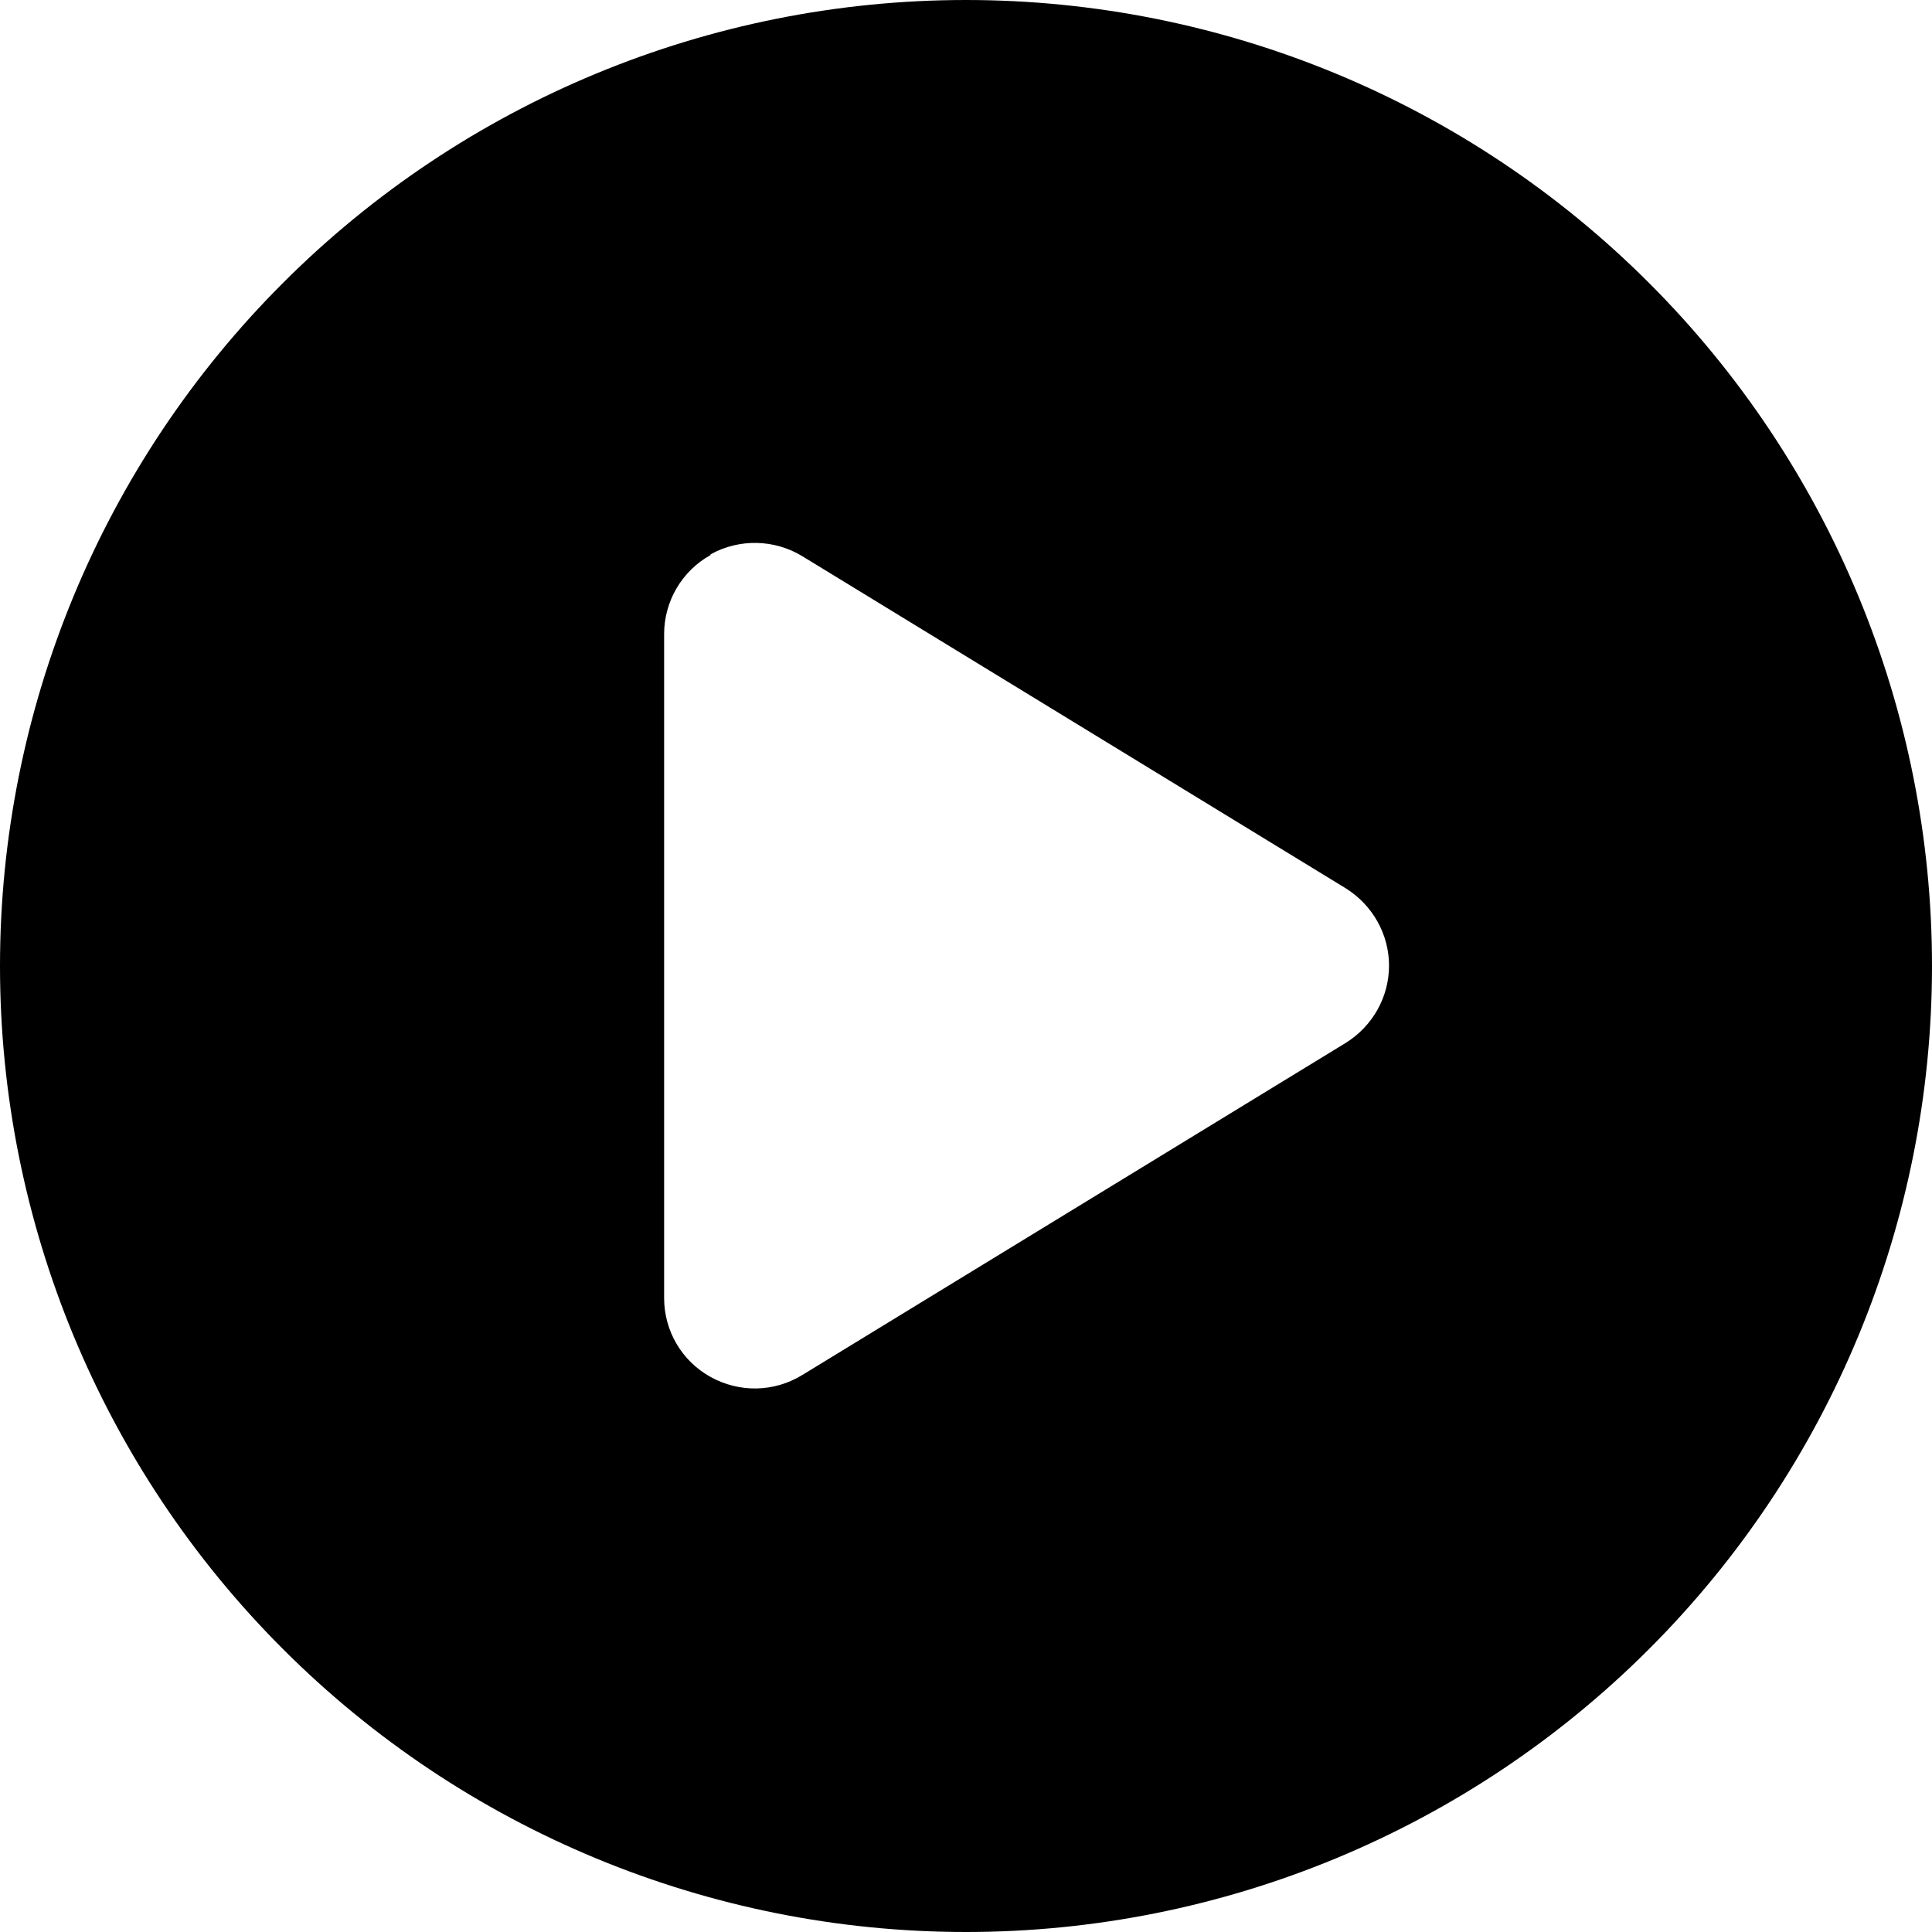
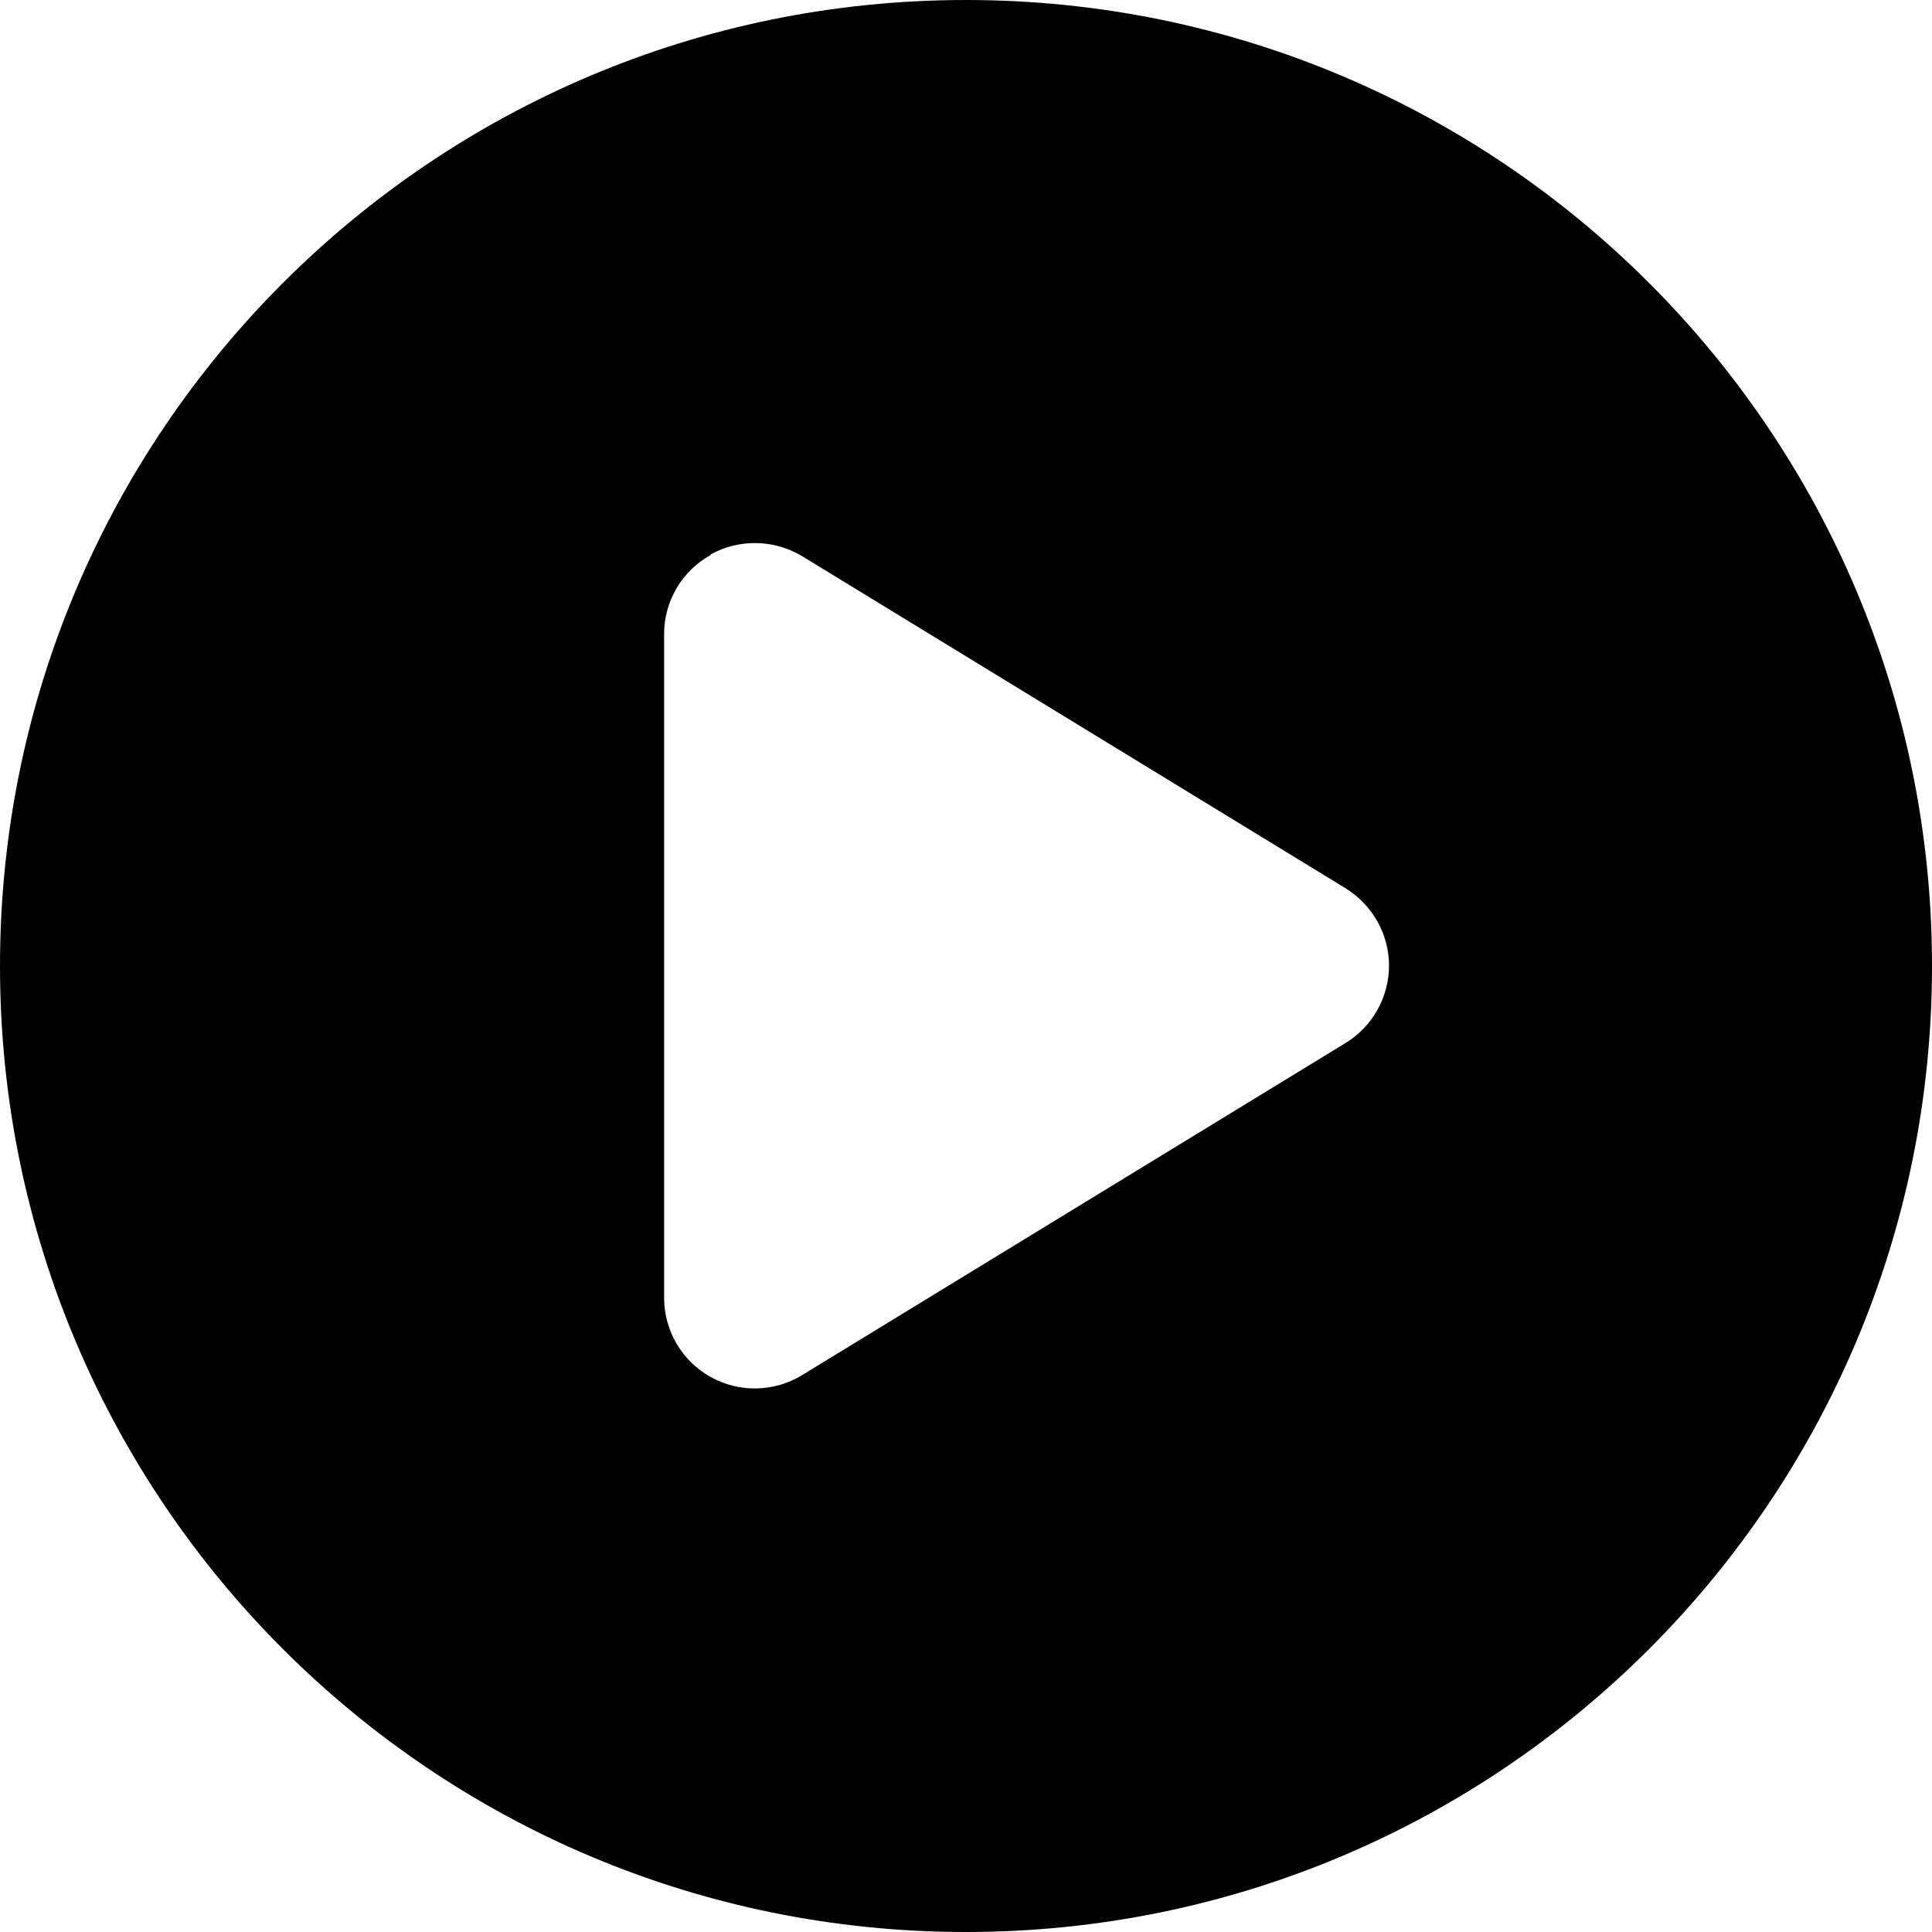
- <svg xmlns="http://www.w3.org/2000/svg" width="24" height="24" viewBox="0 0 24 24" fill="none">
-   <path d="M0 12C0 8.817 1.264 5.765 3.515 3.515C5.765 1.264 8.817 0 12 0C15.183 0 18.235 1.264 20.485 3.515C22.736 5.765 24 8.817 24 12C24 15.183 22.736 18.235 20.485 20.485C18.235 22.736 15.183 24 12 24C8.817 24 5.765 22.736 3.515 20.485C1.264 18.235 0 15.183 0 12ZM8.827 6.895C8.47 7.092 8.25 7.472 8.25 7.875V16.125C8.25 16.533 8.47 16.908 8.827 17.105C9.183 17.302 9.614 17.297 9.966 17.081L16.716 12.956C17.048 12.75 17.255 12.389 17.255 11.995C17.255 11.602 17.048 11.241 16.716 11.034L9.966 6.909C9.619 6.698 9.183 6.689 8.827 6.886V6.895Z" fill="black" />
+ <svg xmlns="http://www.w3.org/2000/svg" width="24" height="24" fill="none">
+   <path fill="#000" d="M0 12a12 12 0 1 1 24 0 12 12 0 0 1-24 0m8.827-5.105a1.12 1.12 0 0 0-.577.98v8.25a1.126 1.126 0 0 0 1.716.956l6.75-4.125a1.13 1.13 0 0 0 .539-.96c0-.394-.207-.755-.54-.962L9.966 6.91a1.14 1.14 0 0 0-1.138-.023z" />
</svg>
